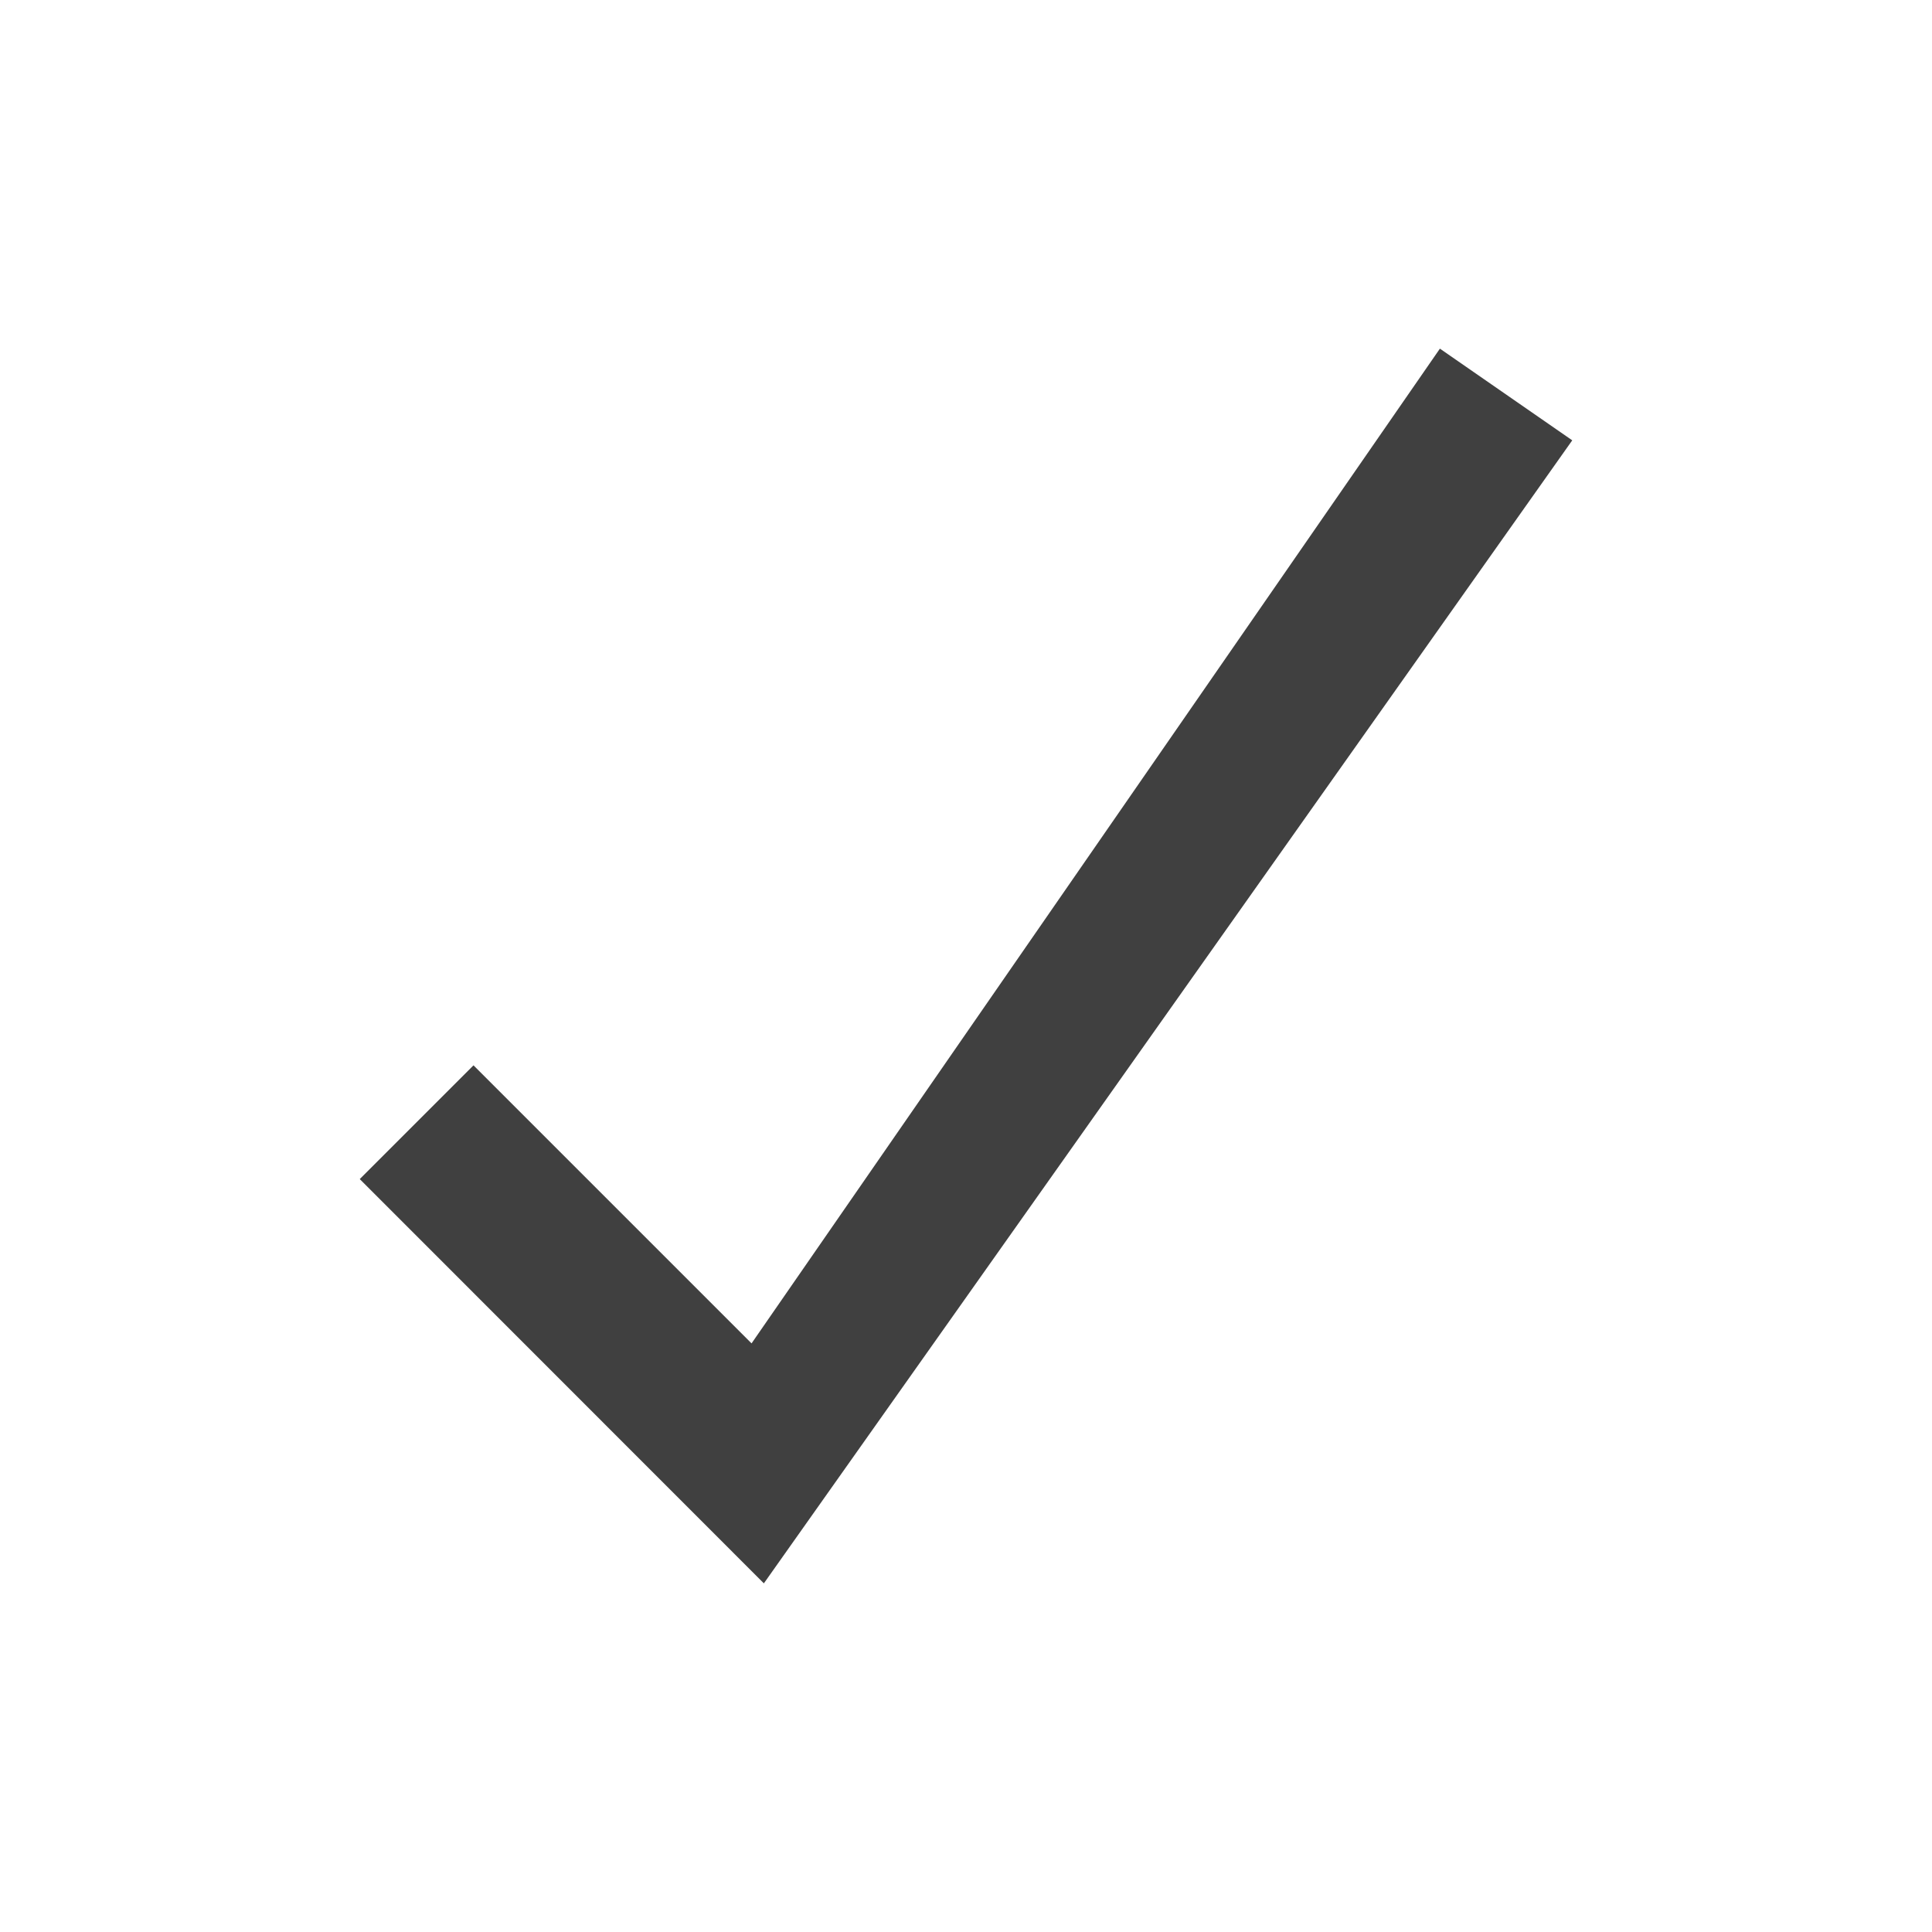
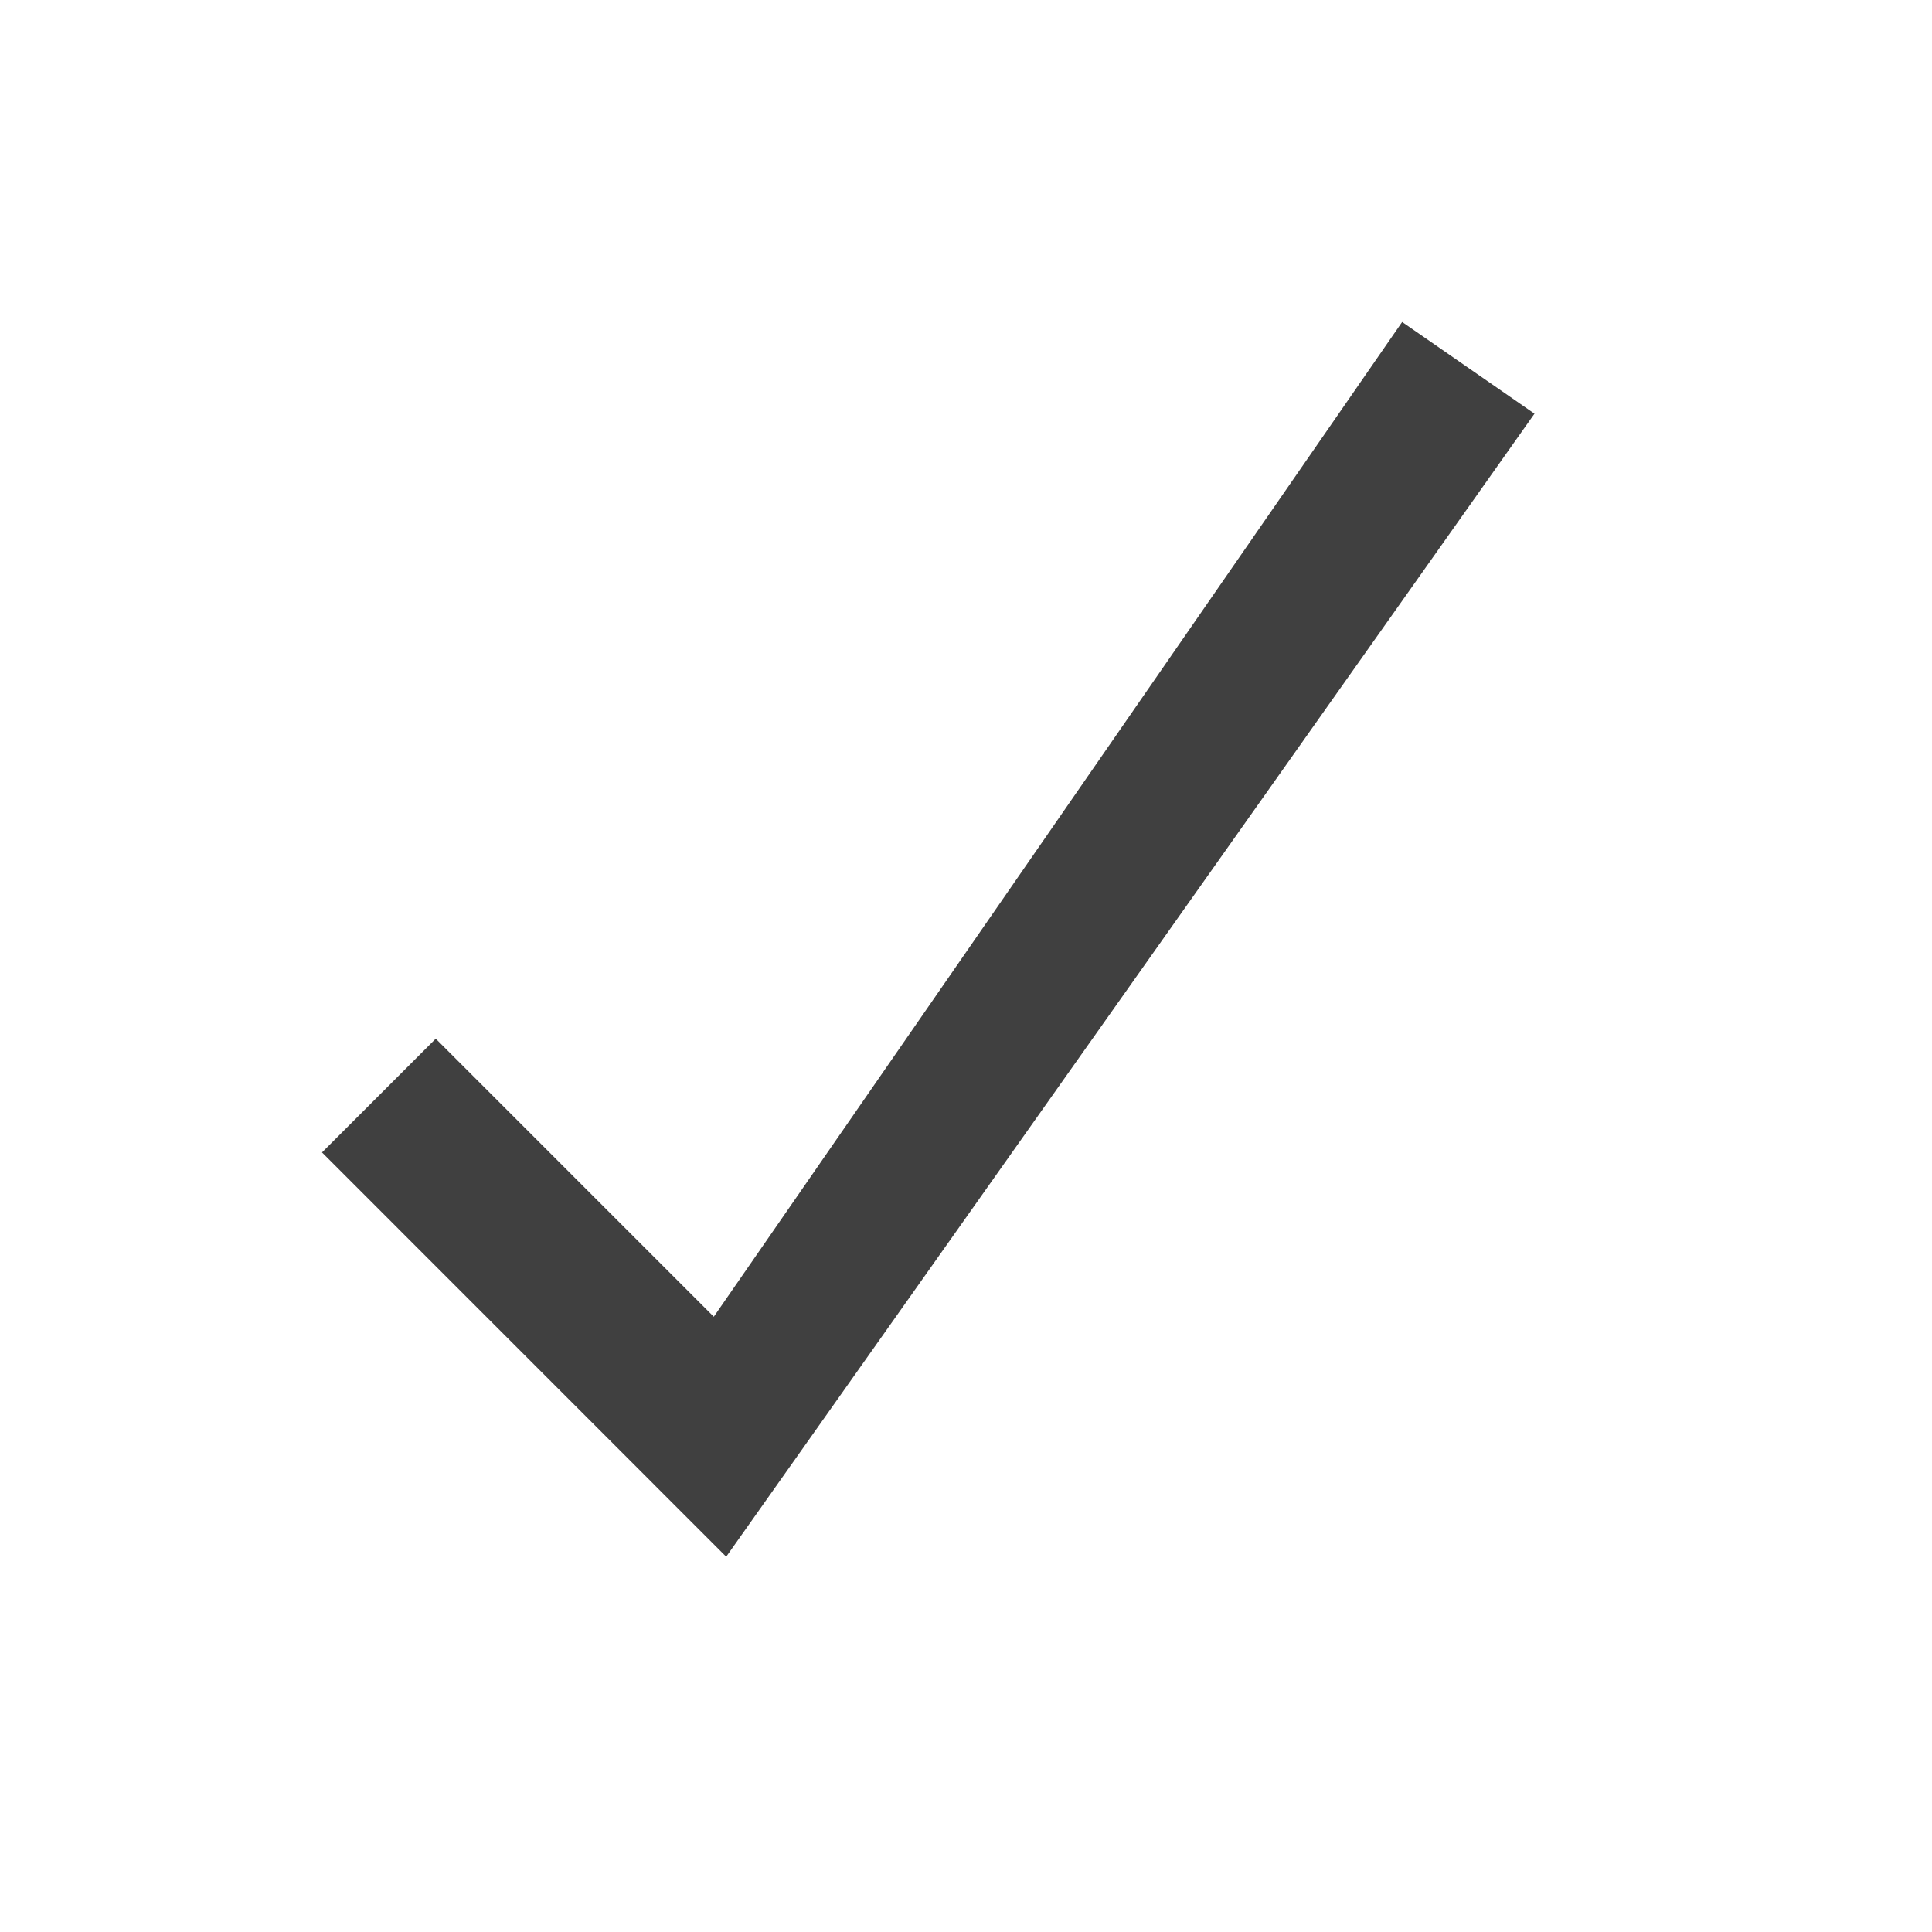
- <svg xmlns="http://www.w3.org/2000/svg" version="1.1" opacity="0.75" x="0px" y="0px" width="24px" height="24px" viewBox="0 0 24 24">
+ <svg xmlns="http://www.w3.org/2000/svg" version="1.1" id="Layer_1" opacity="0.75" x="0px" y="0px" width="24px" height="24px" viewBox="0 0 24 24" style="enable-background:new 0 0 24 24;" xml:space="preserve">
  <g id="apply">
-     <polygon id="check" points="19.531,5.47 17.887,4.331 9.336,16.688 5.882,13.234    4.469,14.647 9.489,19.669  " />
+     <polygon id="check" style="fill-rule:evenodd;clip-rule:evenodd;" points="19.062,5.139 17.418,4 8.867,16.357 5.413,12.903    4,14.316 9.021,19.338  " />
  </g>
</svg>
